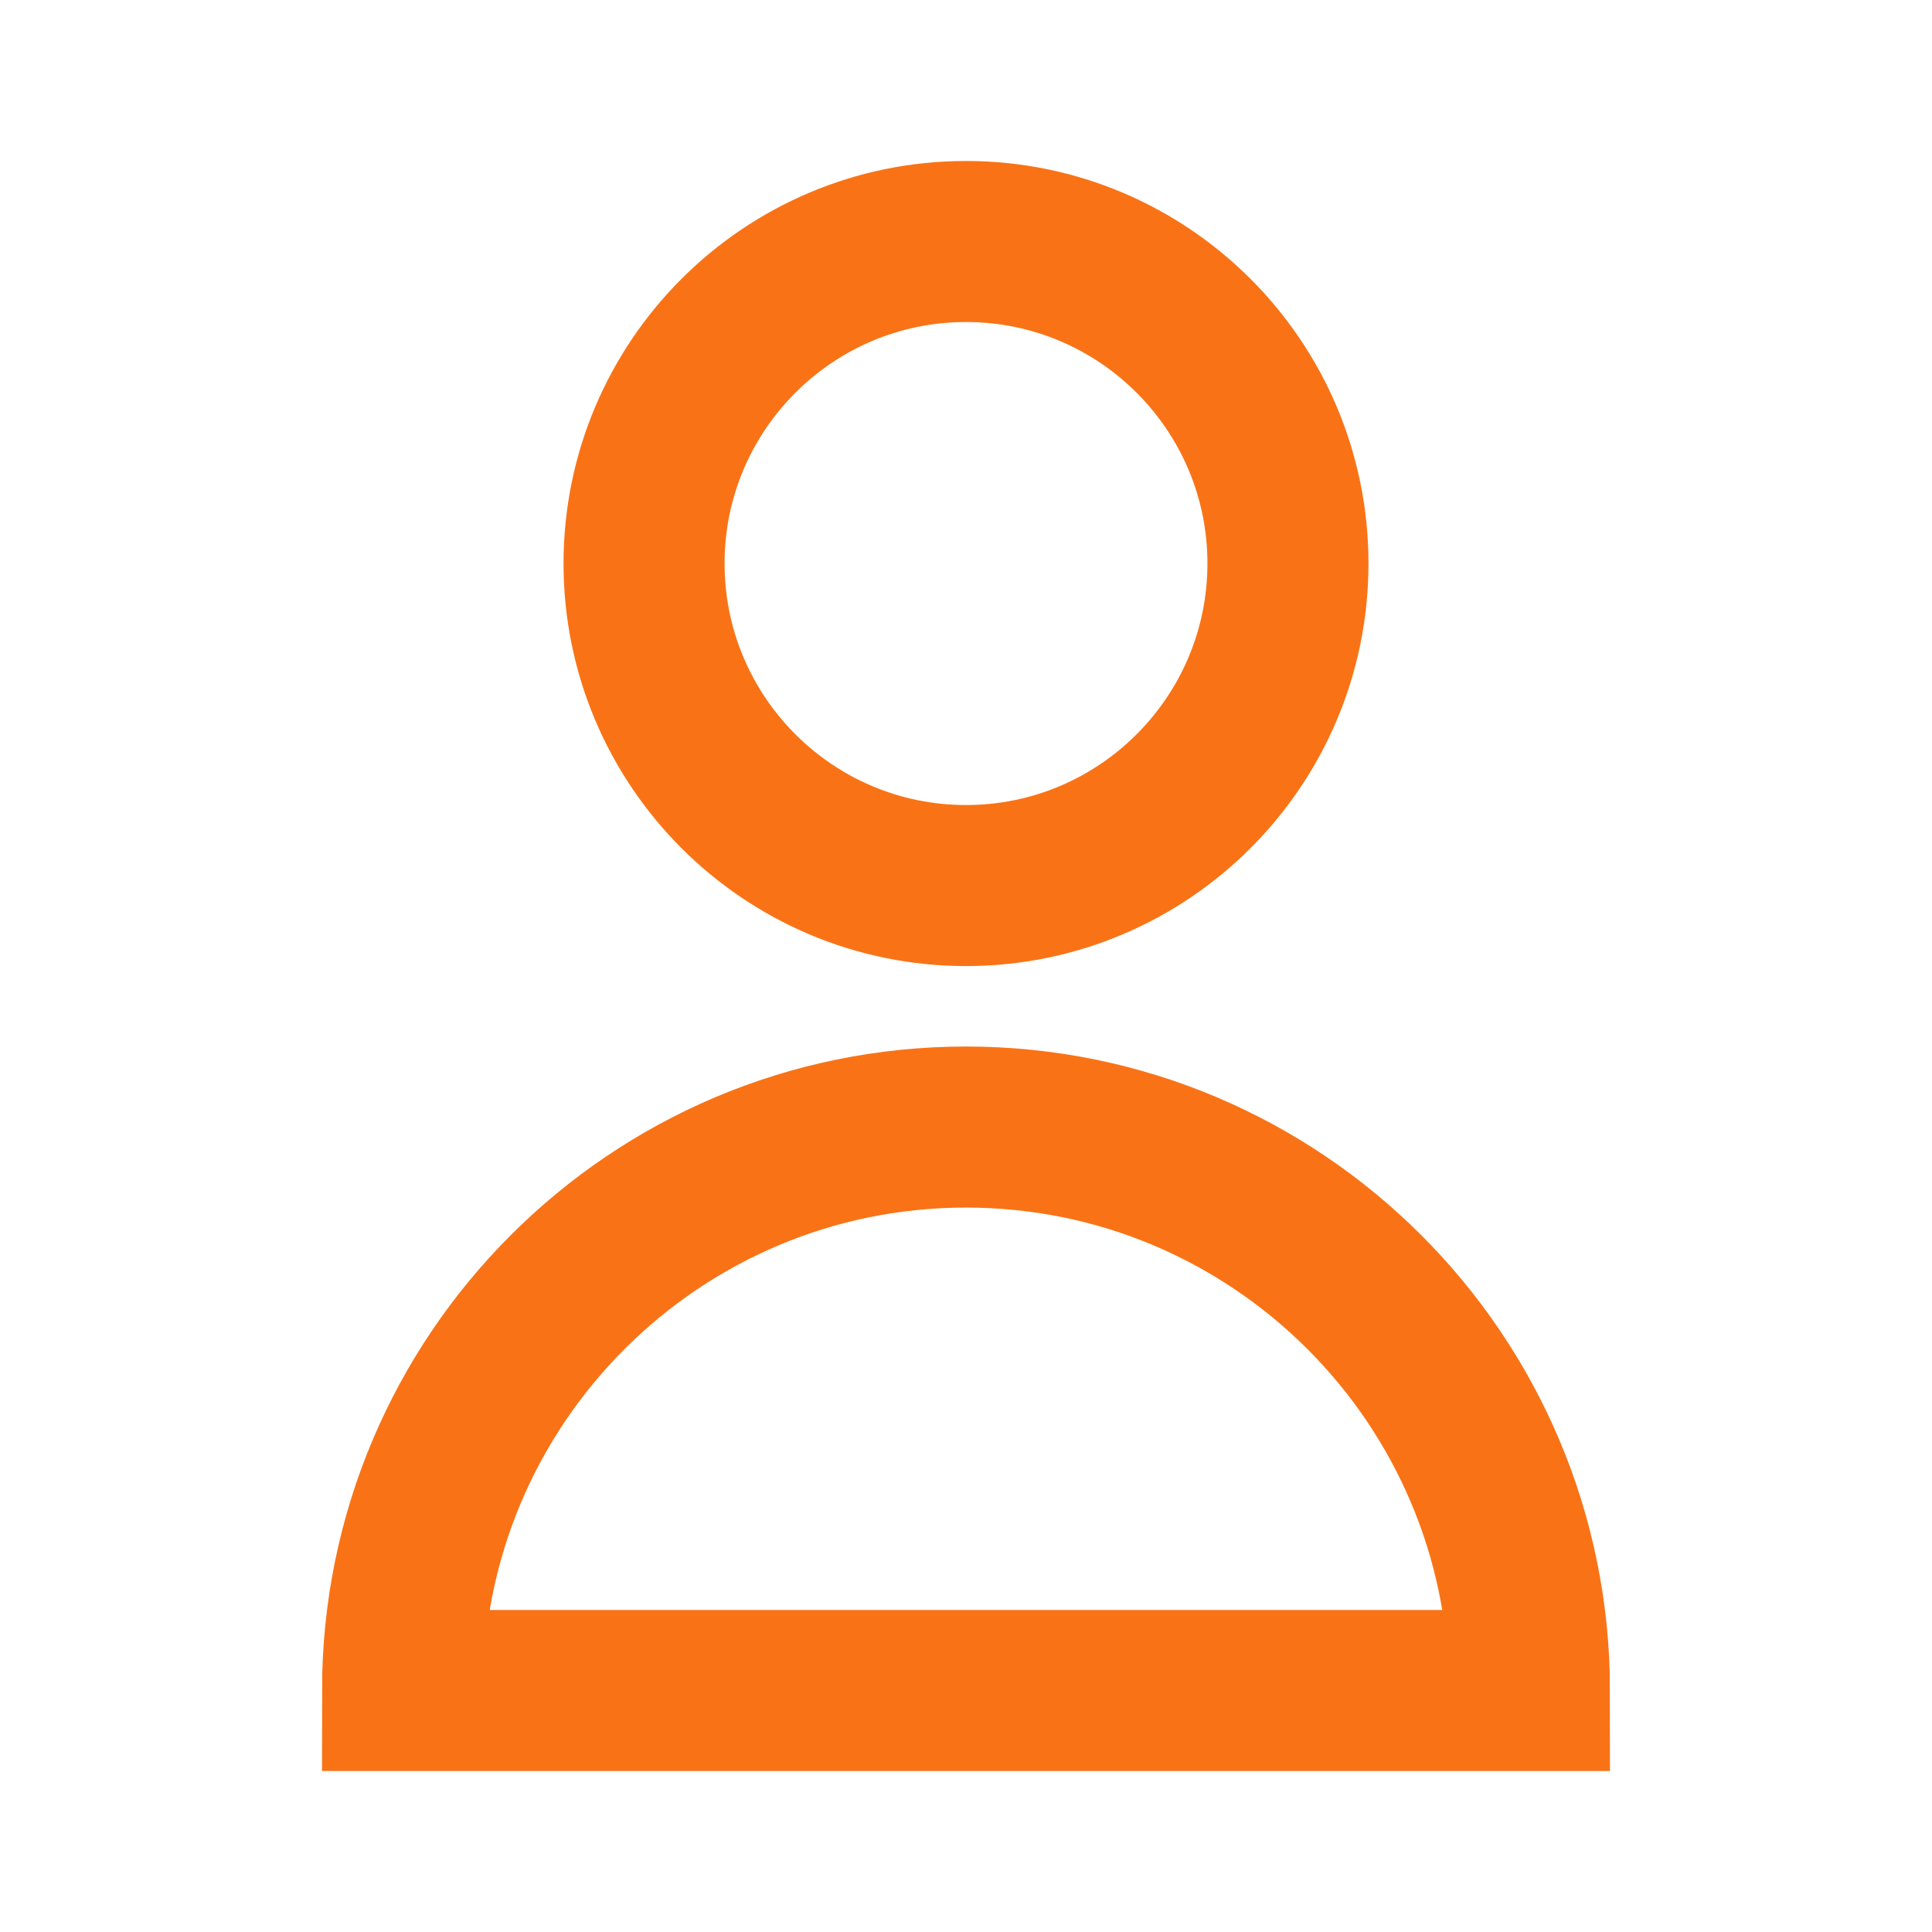
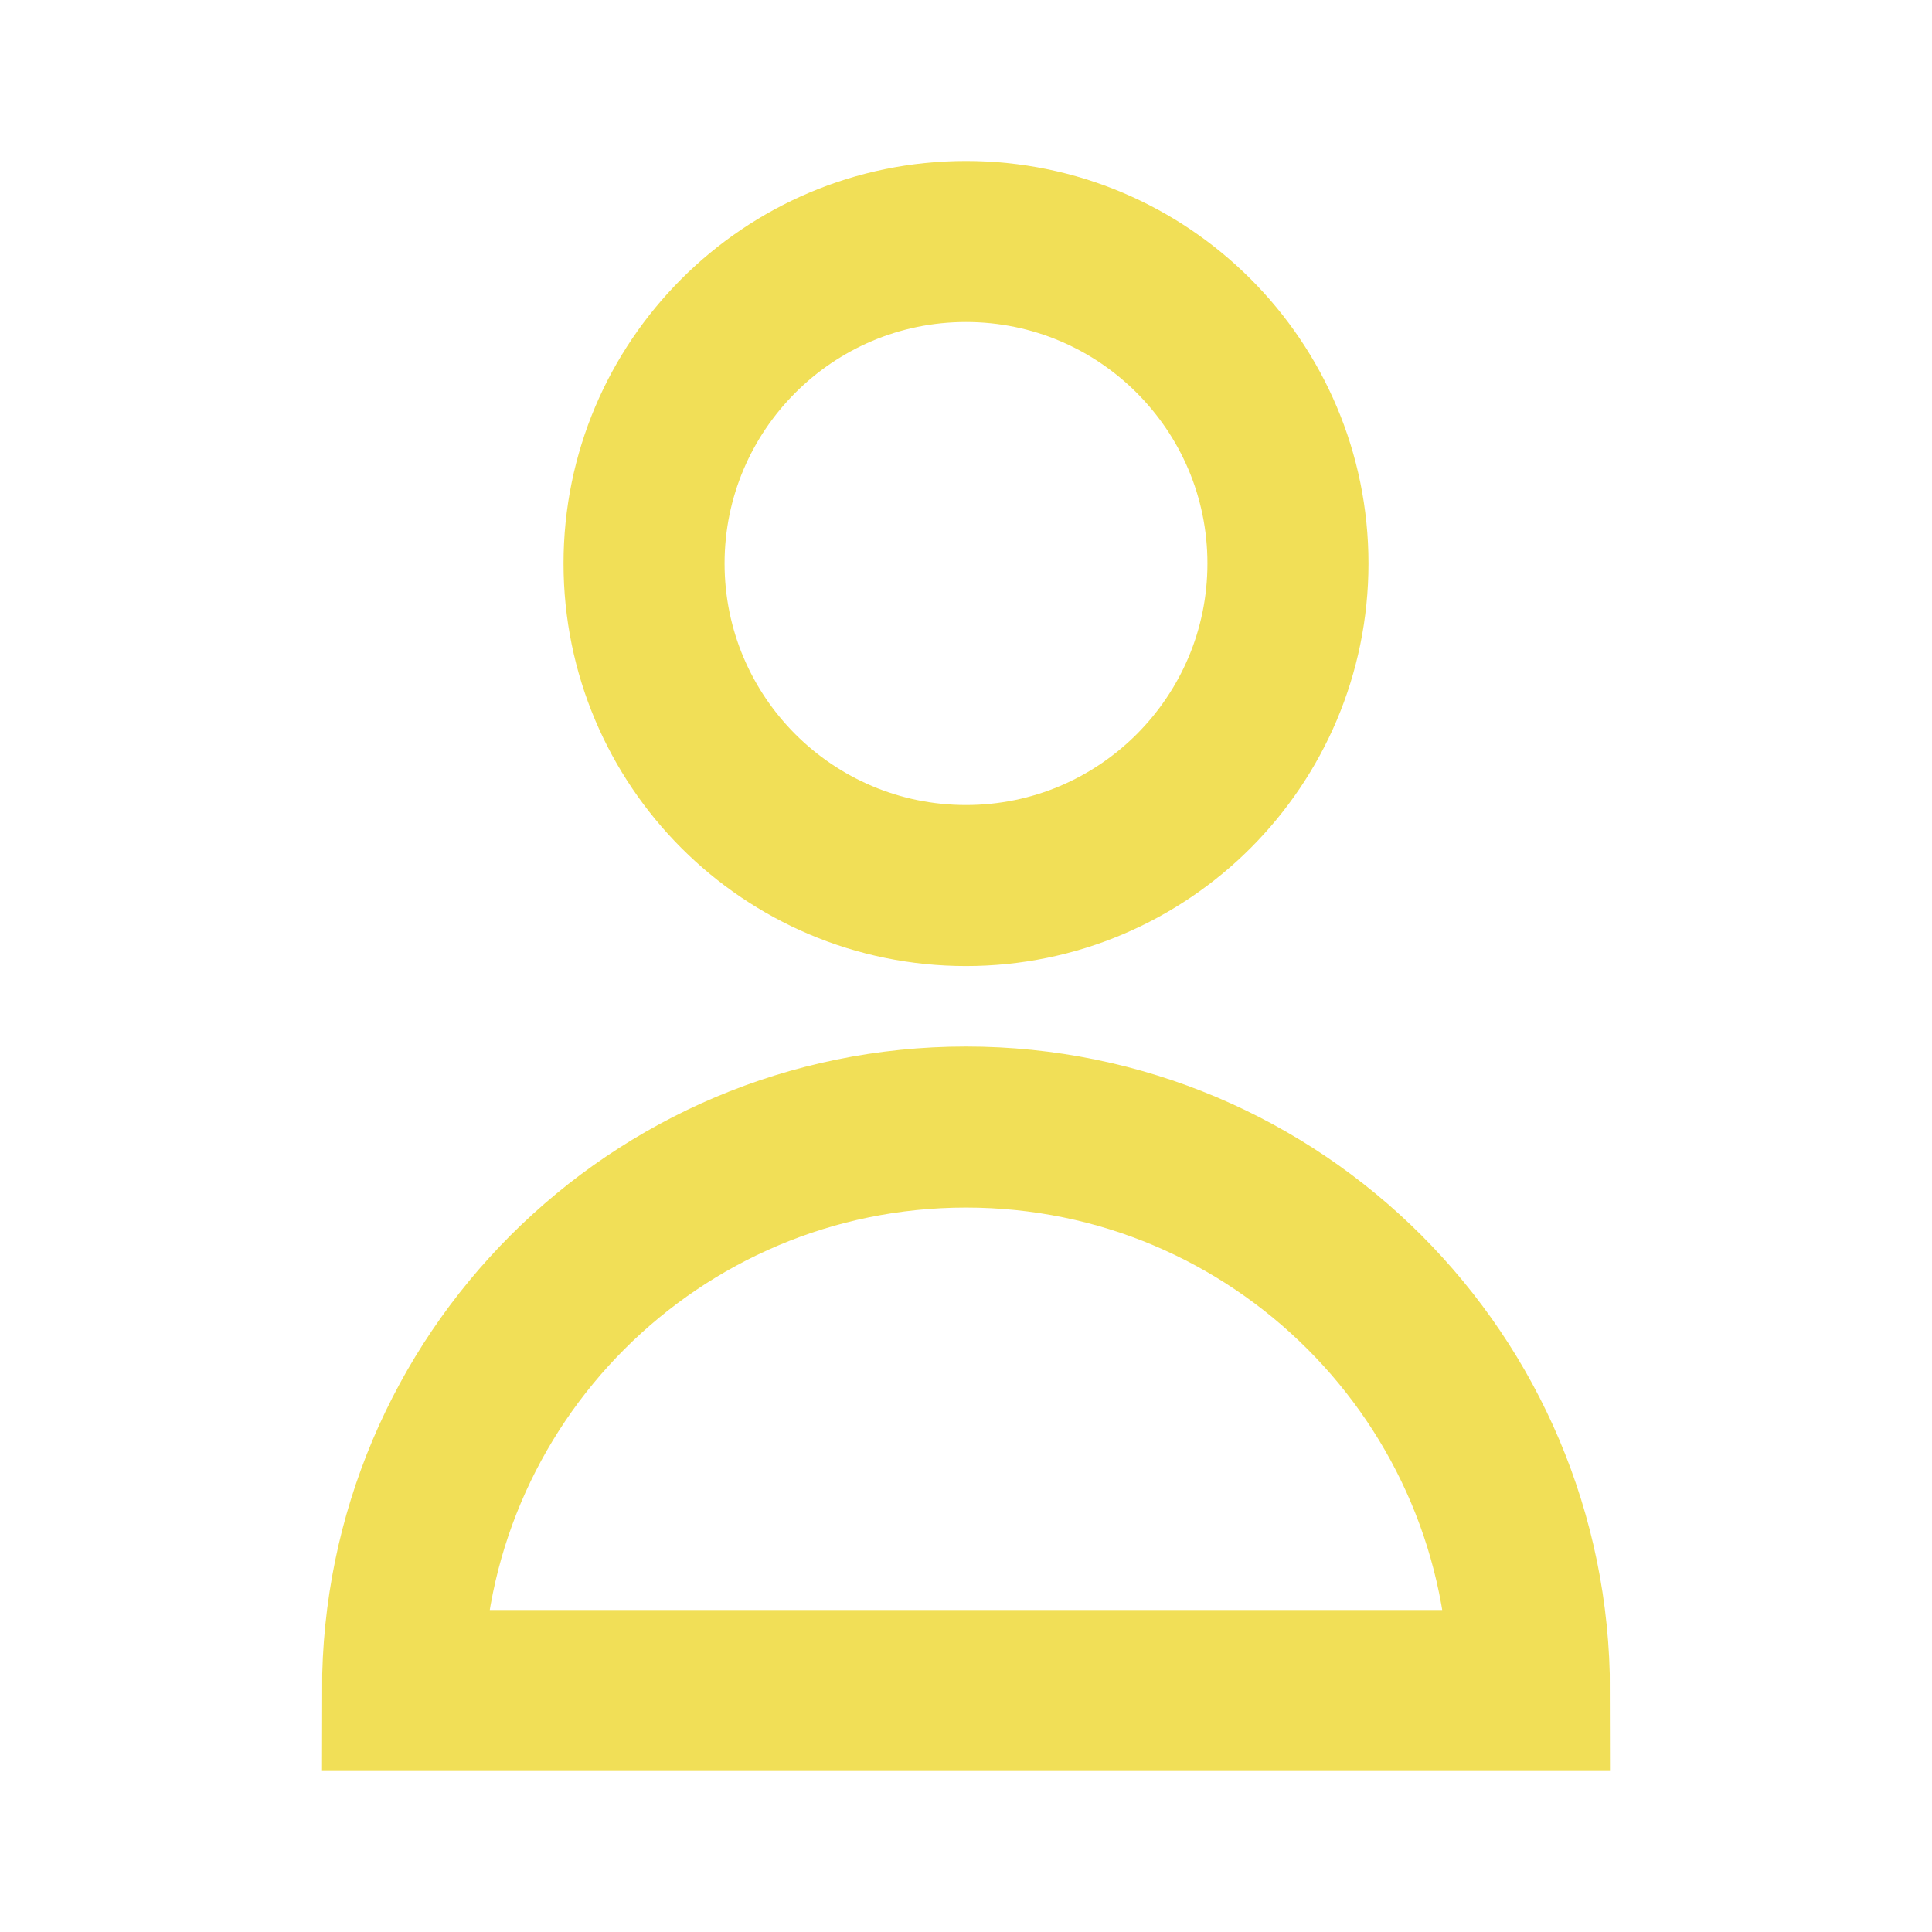
<svg xmlns="http://www.w3.org/2000/svg" preserveAspectRatio="none" overflow="visible" style="display: block;" width="14" height="14" viewBox="0 0 14 14" fill="none">
  <g id="SVG">
-     <path id="Vector" d="M9.333 4.083C9.333 5.371 8.288 6.417 7 6.417C5.712 6.417 4.667 5.371 4.667 4.083C4.667 2.796 5.712 1.75 7 1.75C8.288 1.75 9.333 2.796 9.333 4.083V4.083M7 8.167C4.746 8.167 2.917 9.996 2.917 12.25H11.083C11.083 9.996 9.254 8.167 7 8.167V8.167" stroke="#F97316" stroke-width="1.167" />
+     <path id="Vector" d="M9.333 4.083C9.333 5.371 8.288 6.417 7 6.417C5.712 6.417 4.667 5.371 4.667 4.083C4.667 2.796 5.712 1.75 7 1.75C8.288 1.75 9.333 2.796 9.333 4.083V4.083M7 8.167C4.746 8.167 2.917 9.996 2.917 12.25H11.083C11.083 9.996 9.254 8.167 7 8.167V8.167" stroke="#F1DF57" stroke-width="1.167" />
  </g>
</svg>
